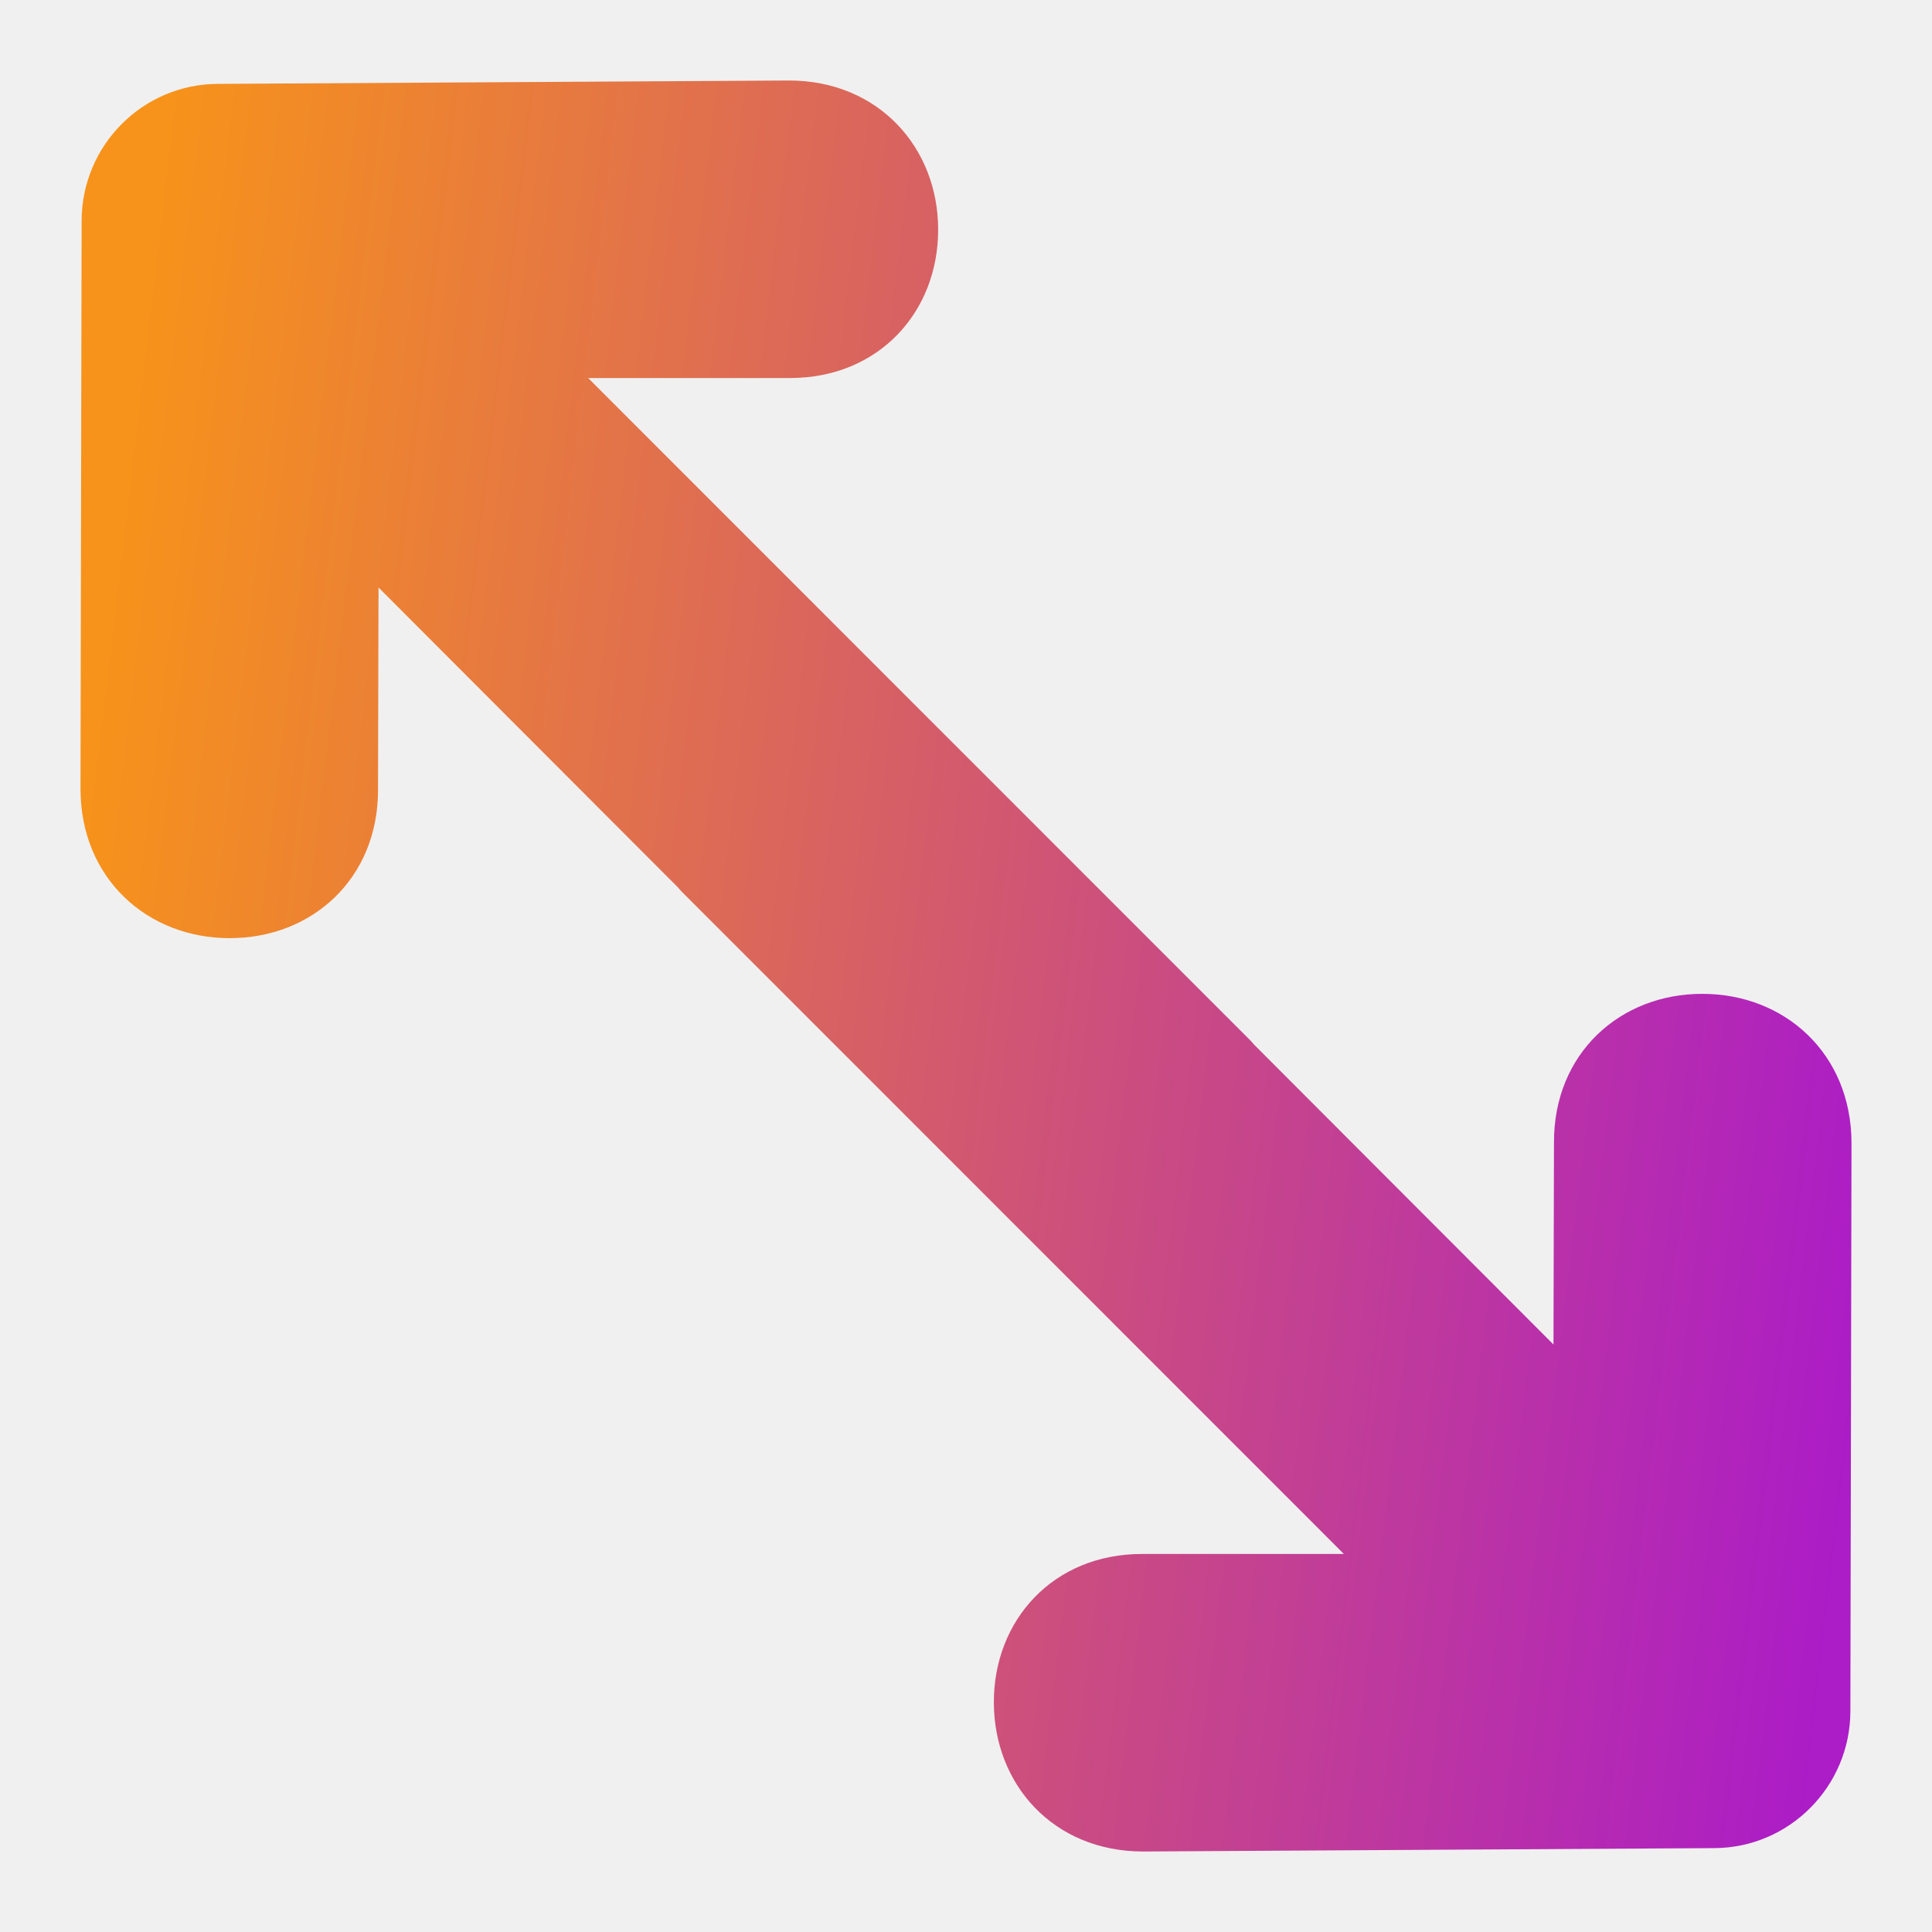
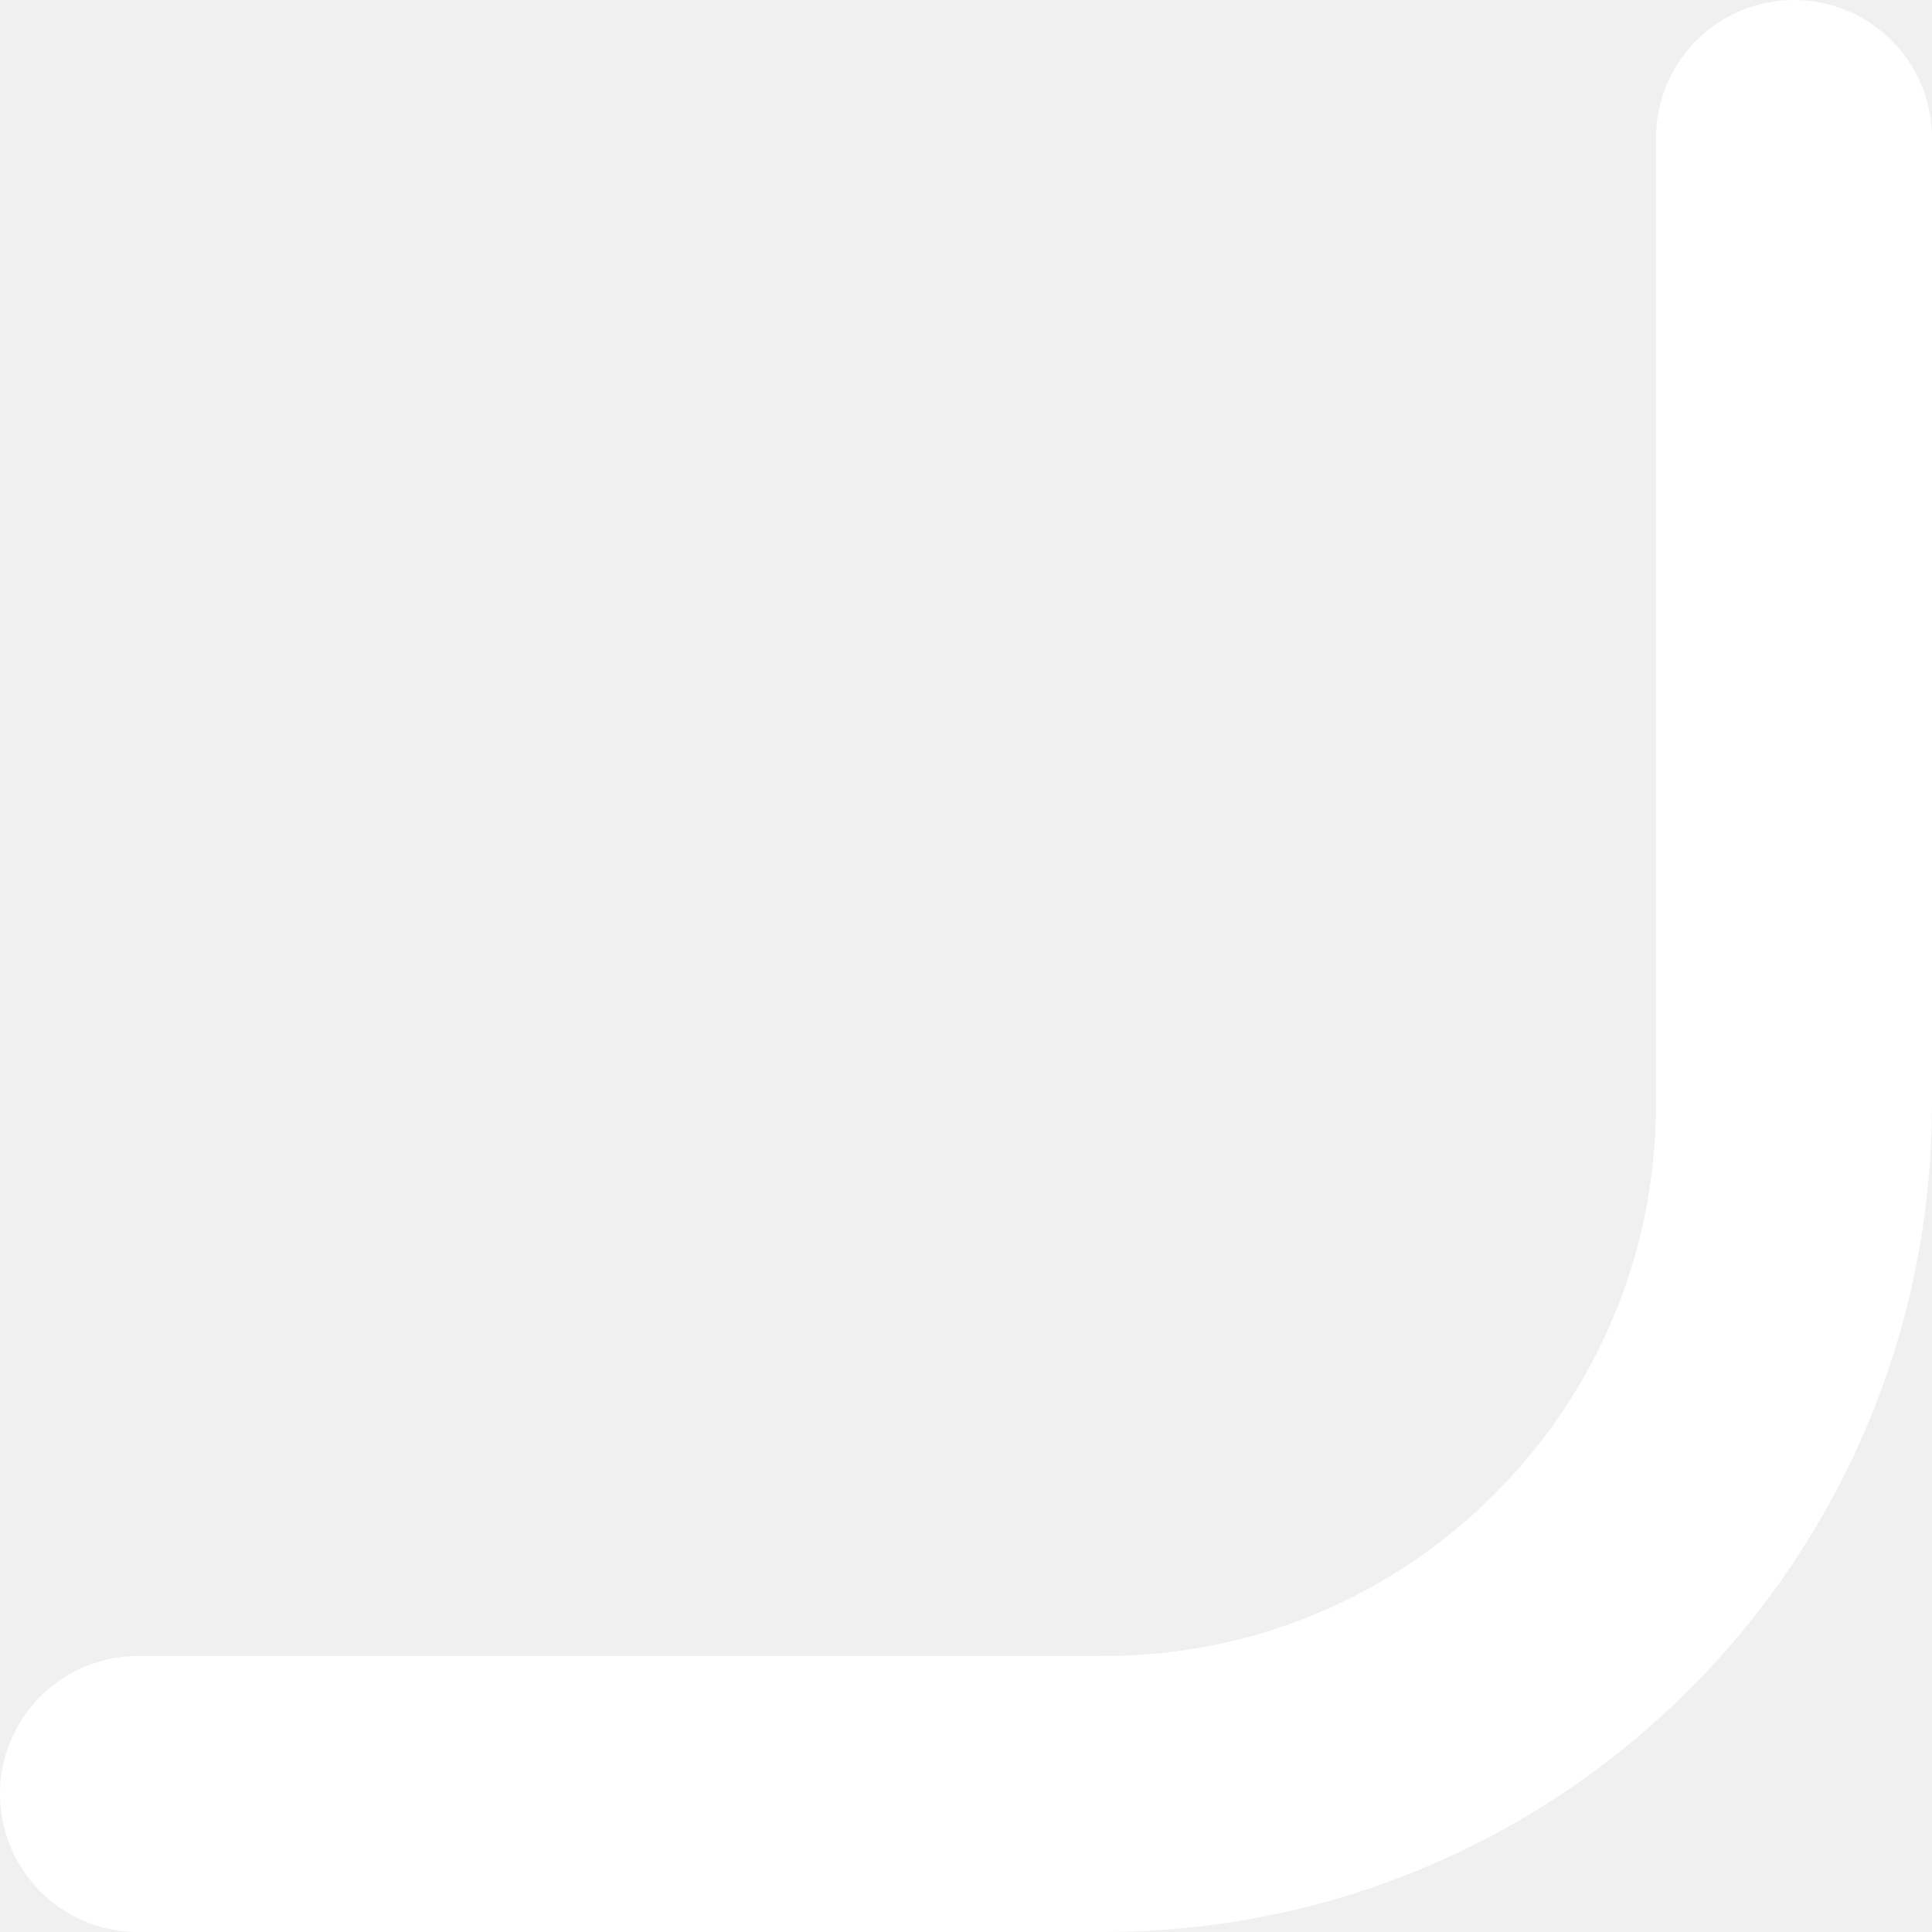
- <svg xmlns="http://www.w3.org/2000/svg" width="12" height="12" viewBox="0 0 12 12" fill="none">
-   <path d="M7.791 6.49C7.776 6.472 7.76 6.455 7.743 6.439L3.653 2.348L4.905 2.348C5.46 2.349 5.828 1.935 5.827 1.426C5.827 0.917 5.457 0.501 4.902 0.5L1.352 0.521C0.885 0.523 0.508 0.904 0.507 1.371L0.5 4.901C0.501 5.457 0.916 5.827 1.426 5.827C1.935 5.828 2.349 5.46 2.348 4.905L2.351 3.649L4.209 5.51C4.224 5.528 4.24 5.545 4.257 5.561L8.347 9.652L7.095 9.652C6.54 9.651 6.172 10.065 6.173 10.574C6.174 11.084 6.543 11.499 7.098 11.5L10.648 11.479C11.114 11.477 11.492 11.096 11.493 10.629L11.5 7.099C11.499 6.543 11.084 6.173 10.574 6.173C10.065 6.172 9.651 6.54 9.652 7.095L9.649 8.351L7.791 6.49Z" fill="url(#paint0_linear_13699_266015)" />
-   <defs>
-     <linearGradient id="paint0_linear_13699_266015" x1="0.5" y1="4.9" x2="11.831" y2="6.249" gradientUnits="userSpaceOnUse">
-       <stop stop-color="#F7931A" />
-       <stop offset="1" stop-color="#AC1CC7" />
-     </linearGradient>
-   </defs>
+ <svg xmlns="http://www.w3.org/2000/svg" width="14" height="14" viewBox="0 0 14 14" fill="none">
+   <path d="M13 1V8C13 10.761 10.761 13 8 13H1" stroke="white" stroke-width="2" stroke-linecap="round" />
</svg>
